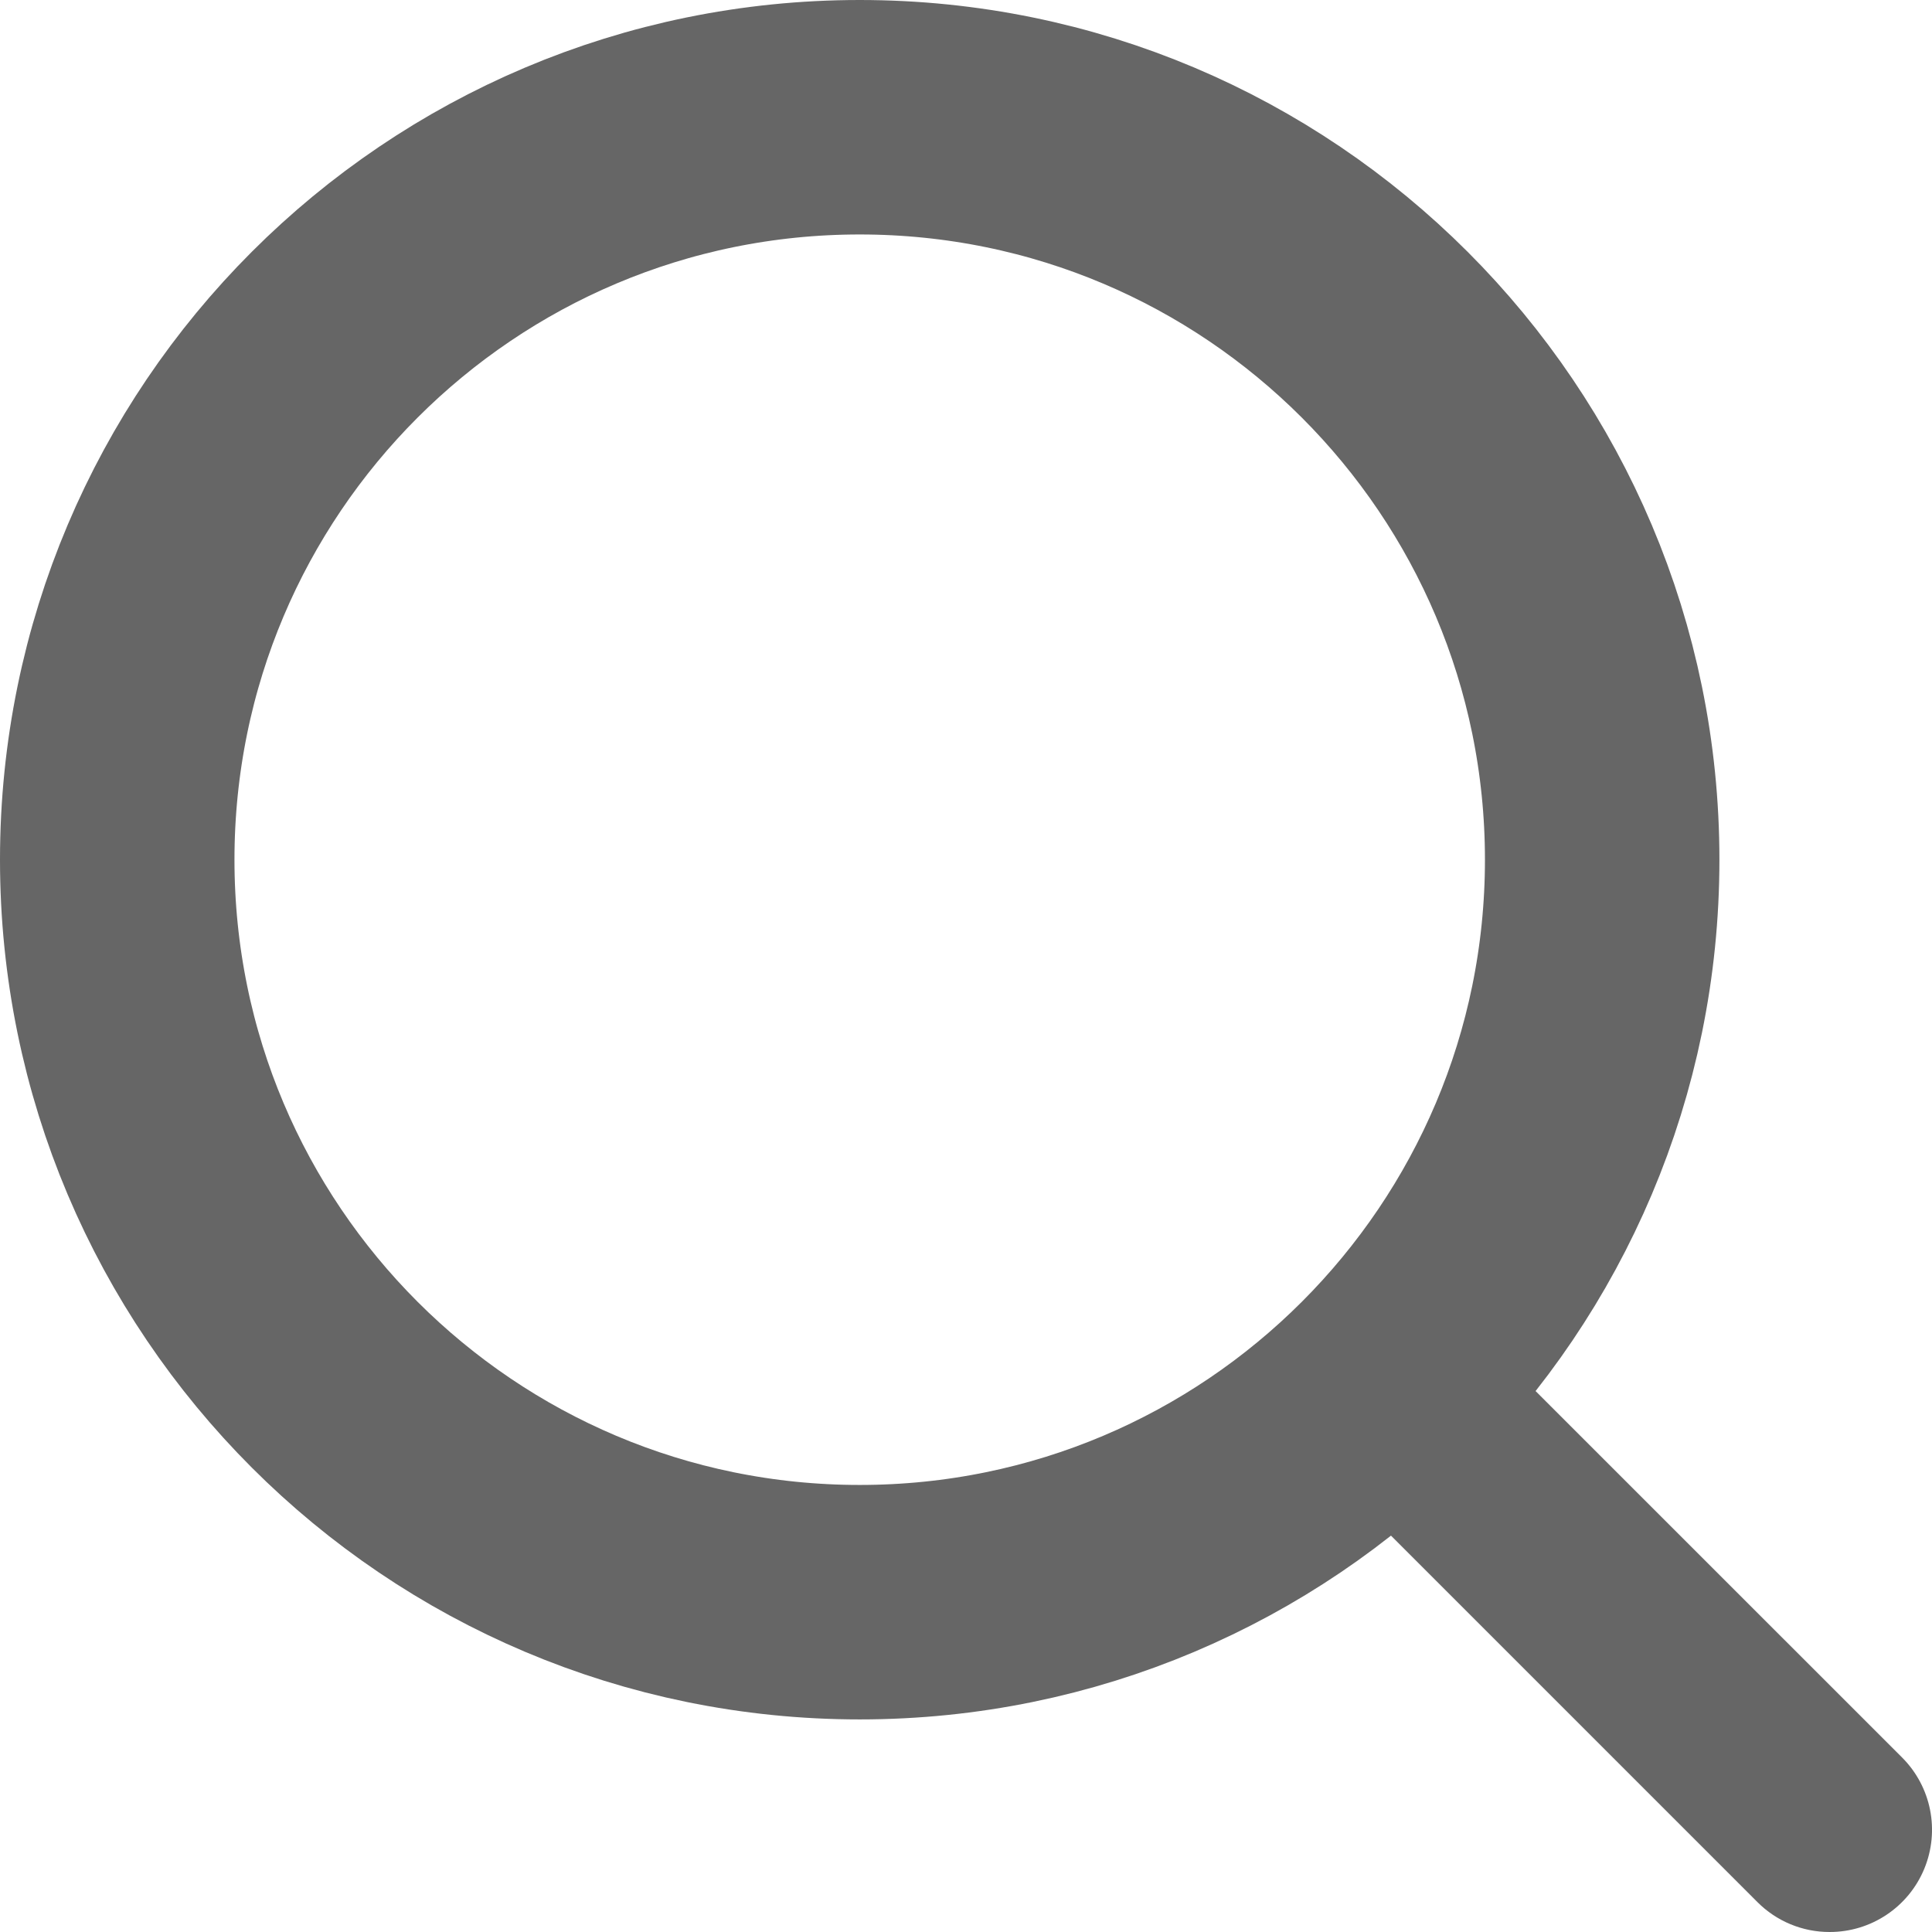
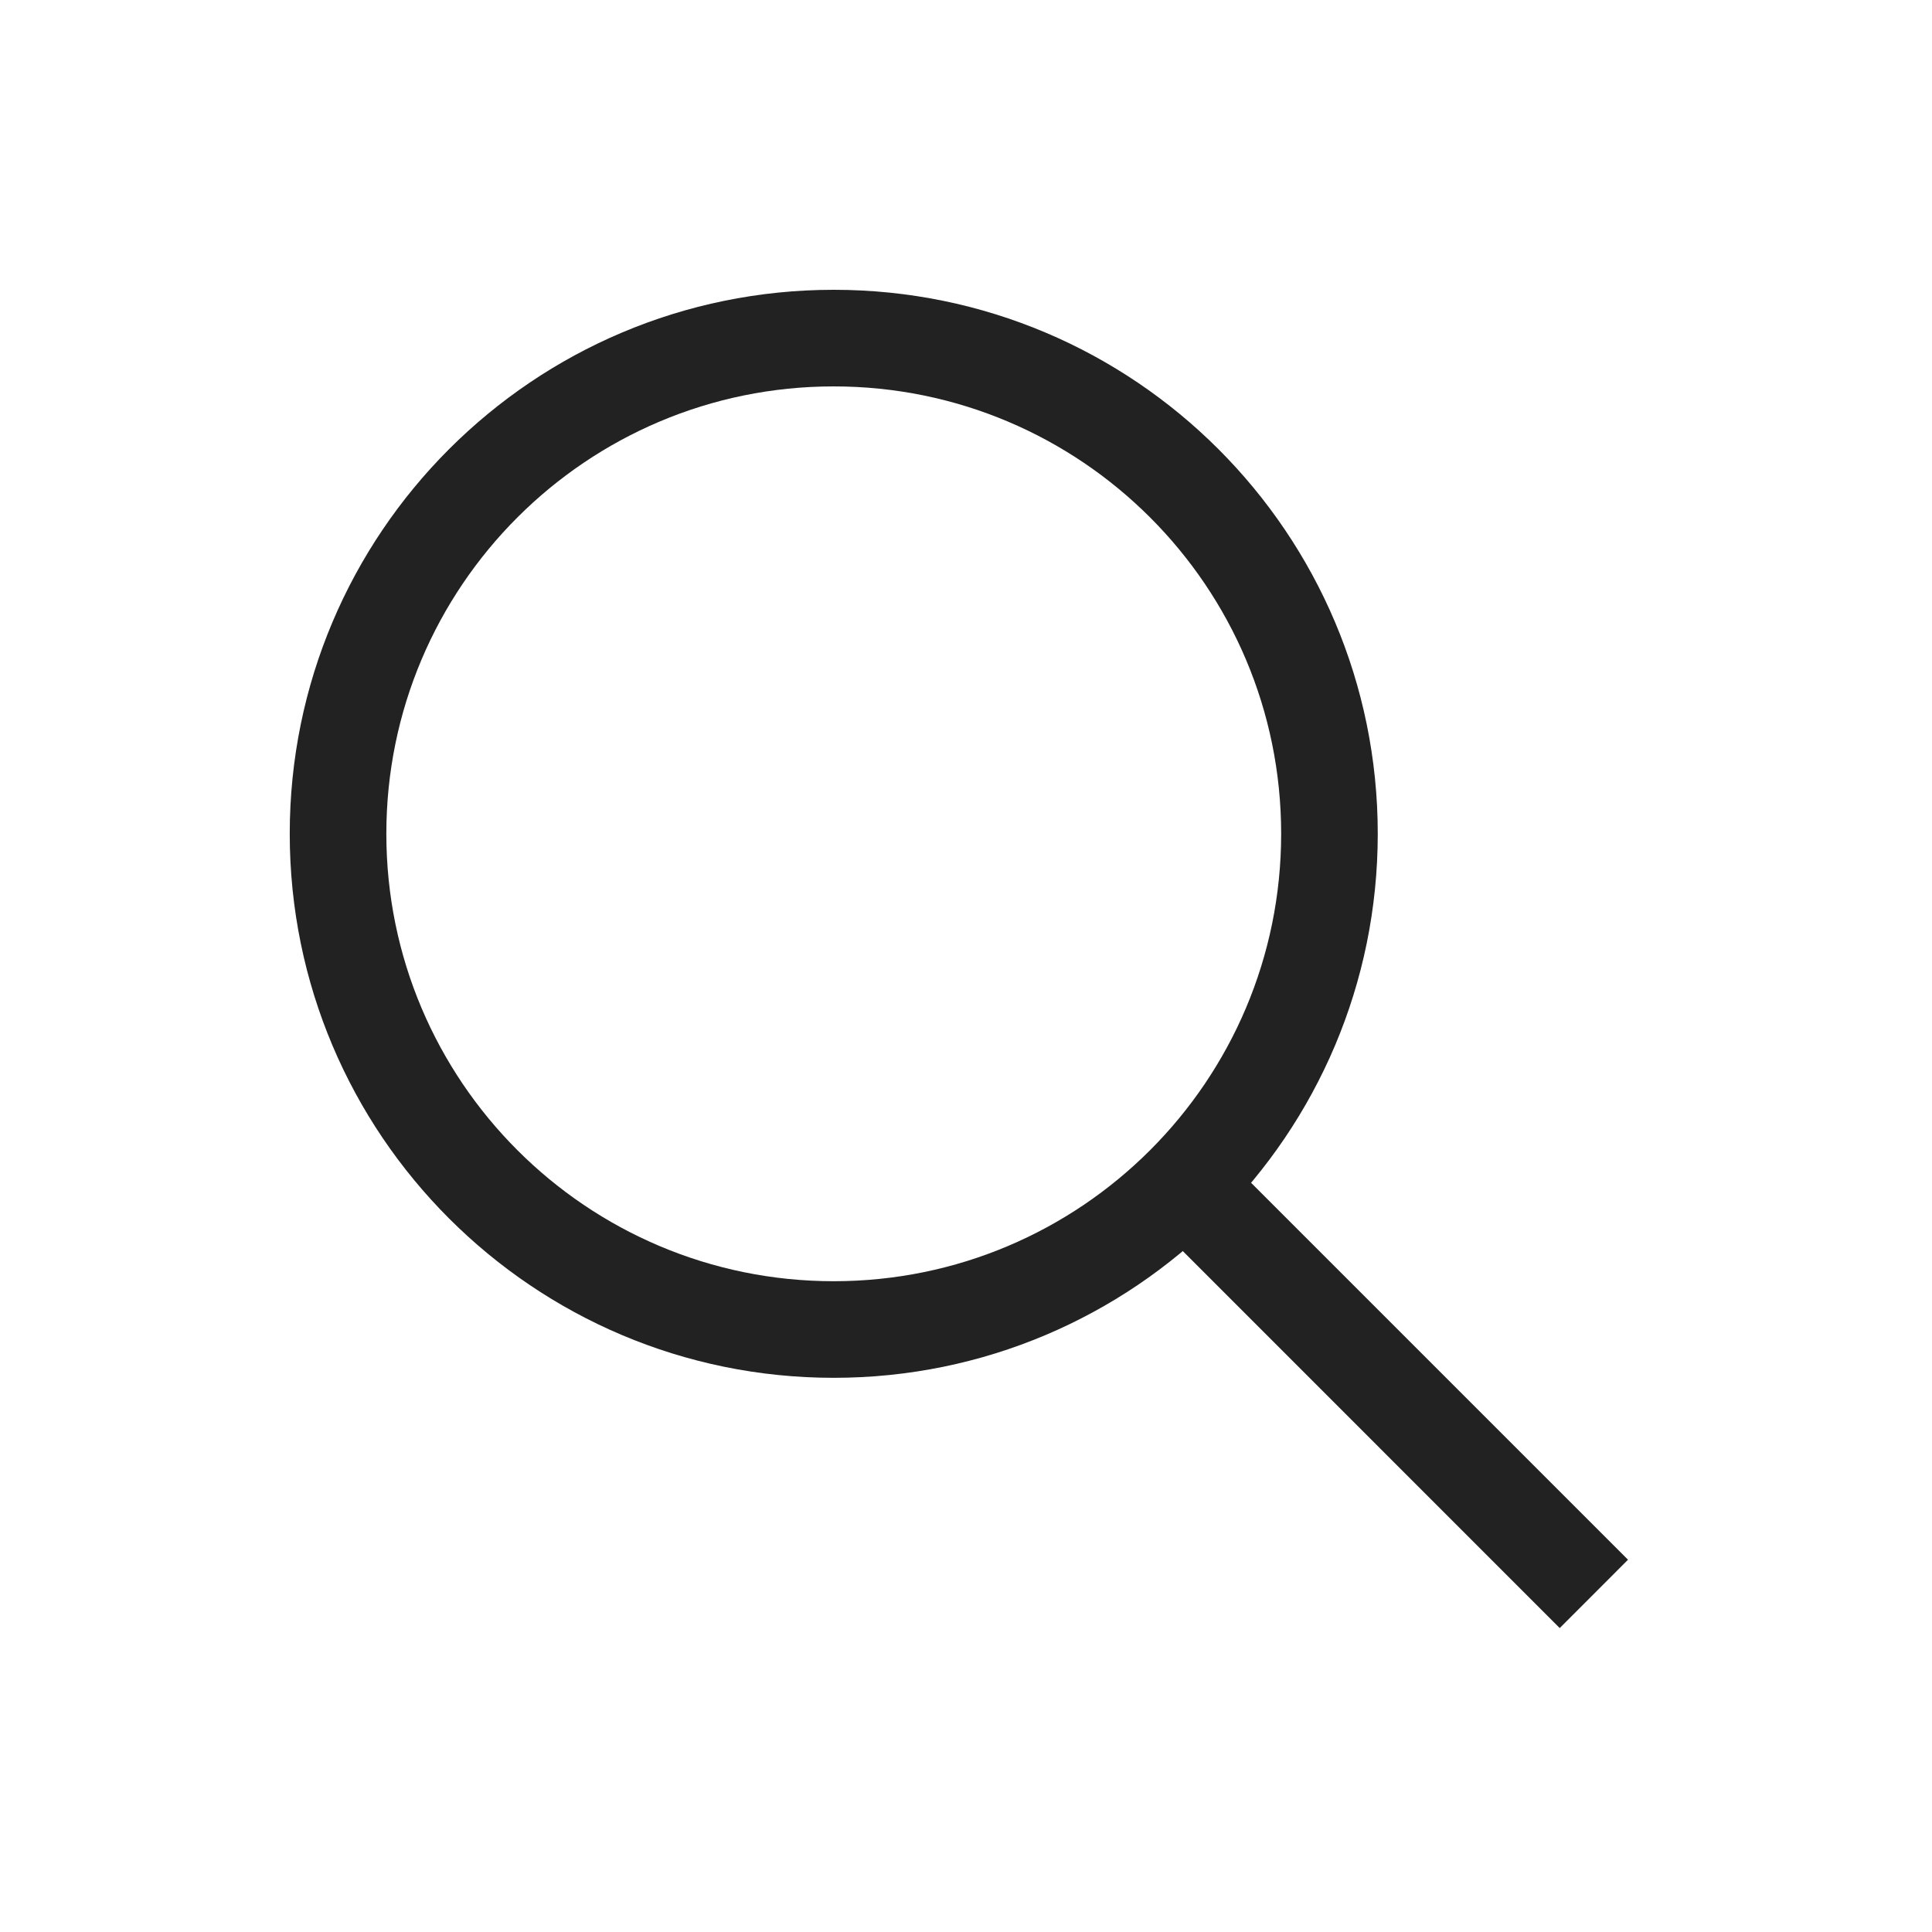
- <svg xmlns="http://www.w3.org/2000/svg" width="24.72" height="24.719" viewBox="0 0 24.72 24.719">
-   <g id="그룹_34679" data-name="그룹 34679" transform="translate(0.487 0.487)">
-     <g id="타원_13" data-name="타원 13" transform="translate(-0.487 -0.487)" fill="none" stroke="#666" stroke-width="3">
-       <circle cx="11" cy="11" r="11" stroke="none" />
-       <circle cx="11" cy="11" r="9.5" fill="none" />
+ <svg xmlns="http://www.w3.org/2000/svg" width="32" height="32" viewBox="0 0 32 32" fill="none">
+   <g id="ê²ì">
+     <mask id="mask0_749_263" style="mask-type:alpha" maskUnits="userSpaceOnUse" x="0" y="0" width="32" height="32">
+       <path id="Rectangle Copy 13" d="M32 0H0V32H32V0Z" fill="#222222" />
+     </mask>
+     <g mask="url(#mask0_749_263)">
+       <g id="Group">
+         <path id="Vector (Stroke)" fill-rule="evenodd" clip-rule="evenodd" d="M13.809 6.4C9.717 6.4 6.399 9.718 6.399 13.81C6.399 17.903 9.717 21.221 13.809 21.221C17.902 21.221 21.22 17.903 21.22 13.81C21.22 9.718 17.902 6.4 13.809 6.4ZM4.799 13.81C4.799 8.834 8.833 4.8 13.809 4.8C18.786 4.8 22.82 8.834 22.82 13.81C22.82 18.787 18.786 22.821 13.809 22.821C8.833 22.821 4.799 18.787 4.799 13.81Z" fill="#222222" />
+         <path id="Vector (Stroke)_2" fill-rule="evenodd" clip-rule="evenodd" d="M25.834 26.966L19.266 20.397L20.397 19.266L26.965 25.834L25.834 26.966Z" fill="#222222" />
+       </g>
    </g>
-     <path id="선_29" data-name="선 29" d="M5.542,6.851a1.3,1.3,0,0,1-.925-.383L-.617,1.234a1.308,1.308,0,0,1,1.85-1.85L6.467,4.617a1.308,1.308,0,0,1-.925,2.234Z" transform="translate(17.382 17.382)" fill="#666" />
  </g>
</svg>
